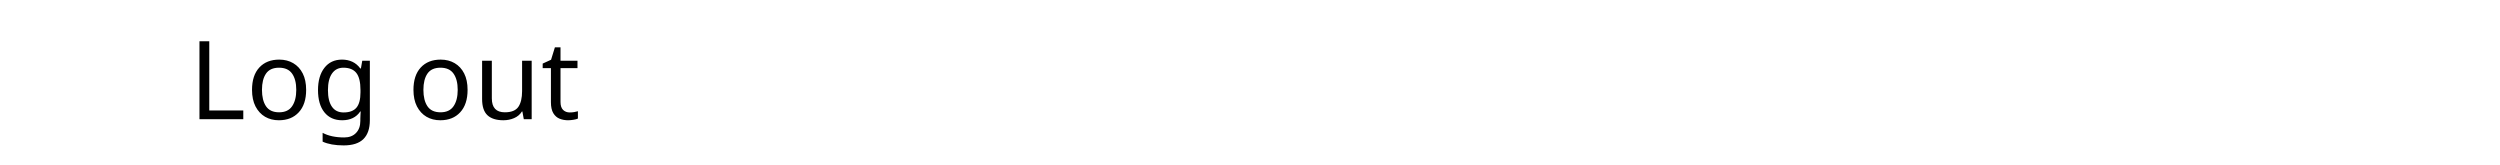
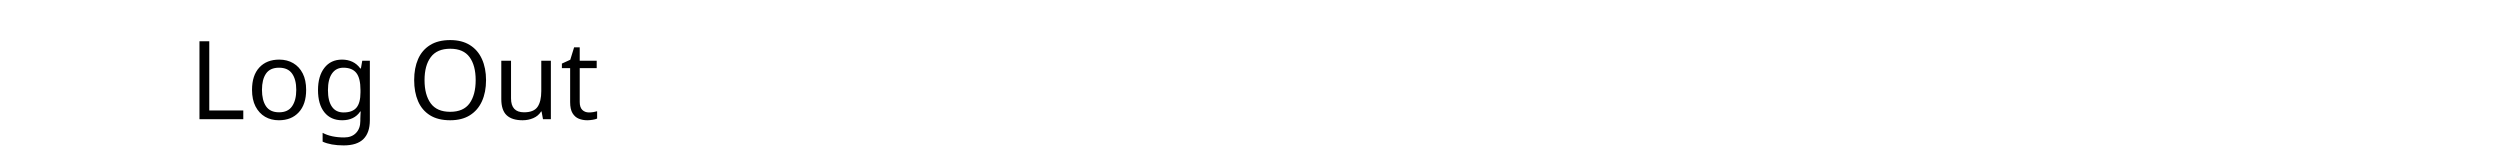
<svg xmlns="http://www.w3.org/2000/svg" width="550" height="36.187">
  <g>
    <rect x="-1" y="-1" width="211.528" height="38.187" id="canvas_background" fill="none" />
  </g>
  <g>
-     <text fill="#000000" stroke="#000" stroke-width="0" stroke-opacity="null" fill-opacity="null" x="41.556" y="26.222" id="svg_116" font-size="24" font-family="sans-serif" text-anchor="start" xml:space="preserve">Log out</text>
+     <text fill="#000000" stroke="#000" stroke-width="0" stroke-opacity="null" fill-opacity="null" x="41.556" y="26.222" id="svg_116" font-size="24" font-family="sans-serif" text-anchor="start" xml:space="preserve">Log Out</text>
  </g>
</svg>
